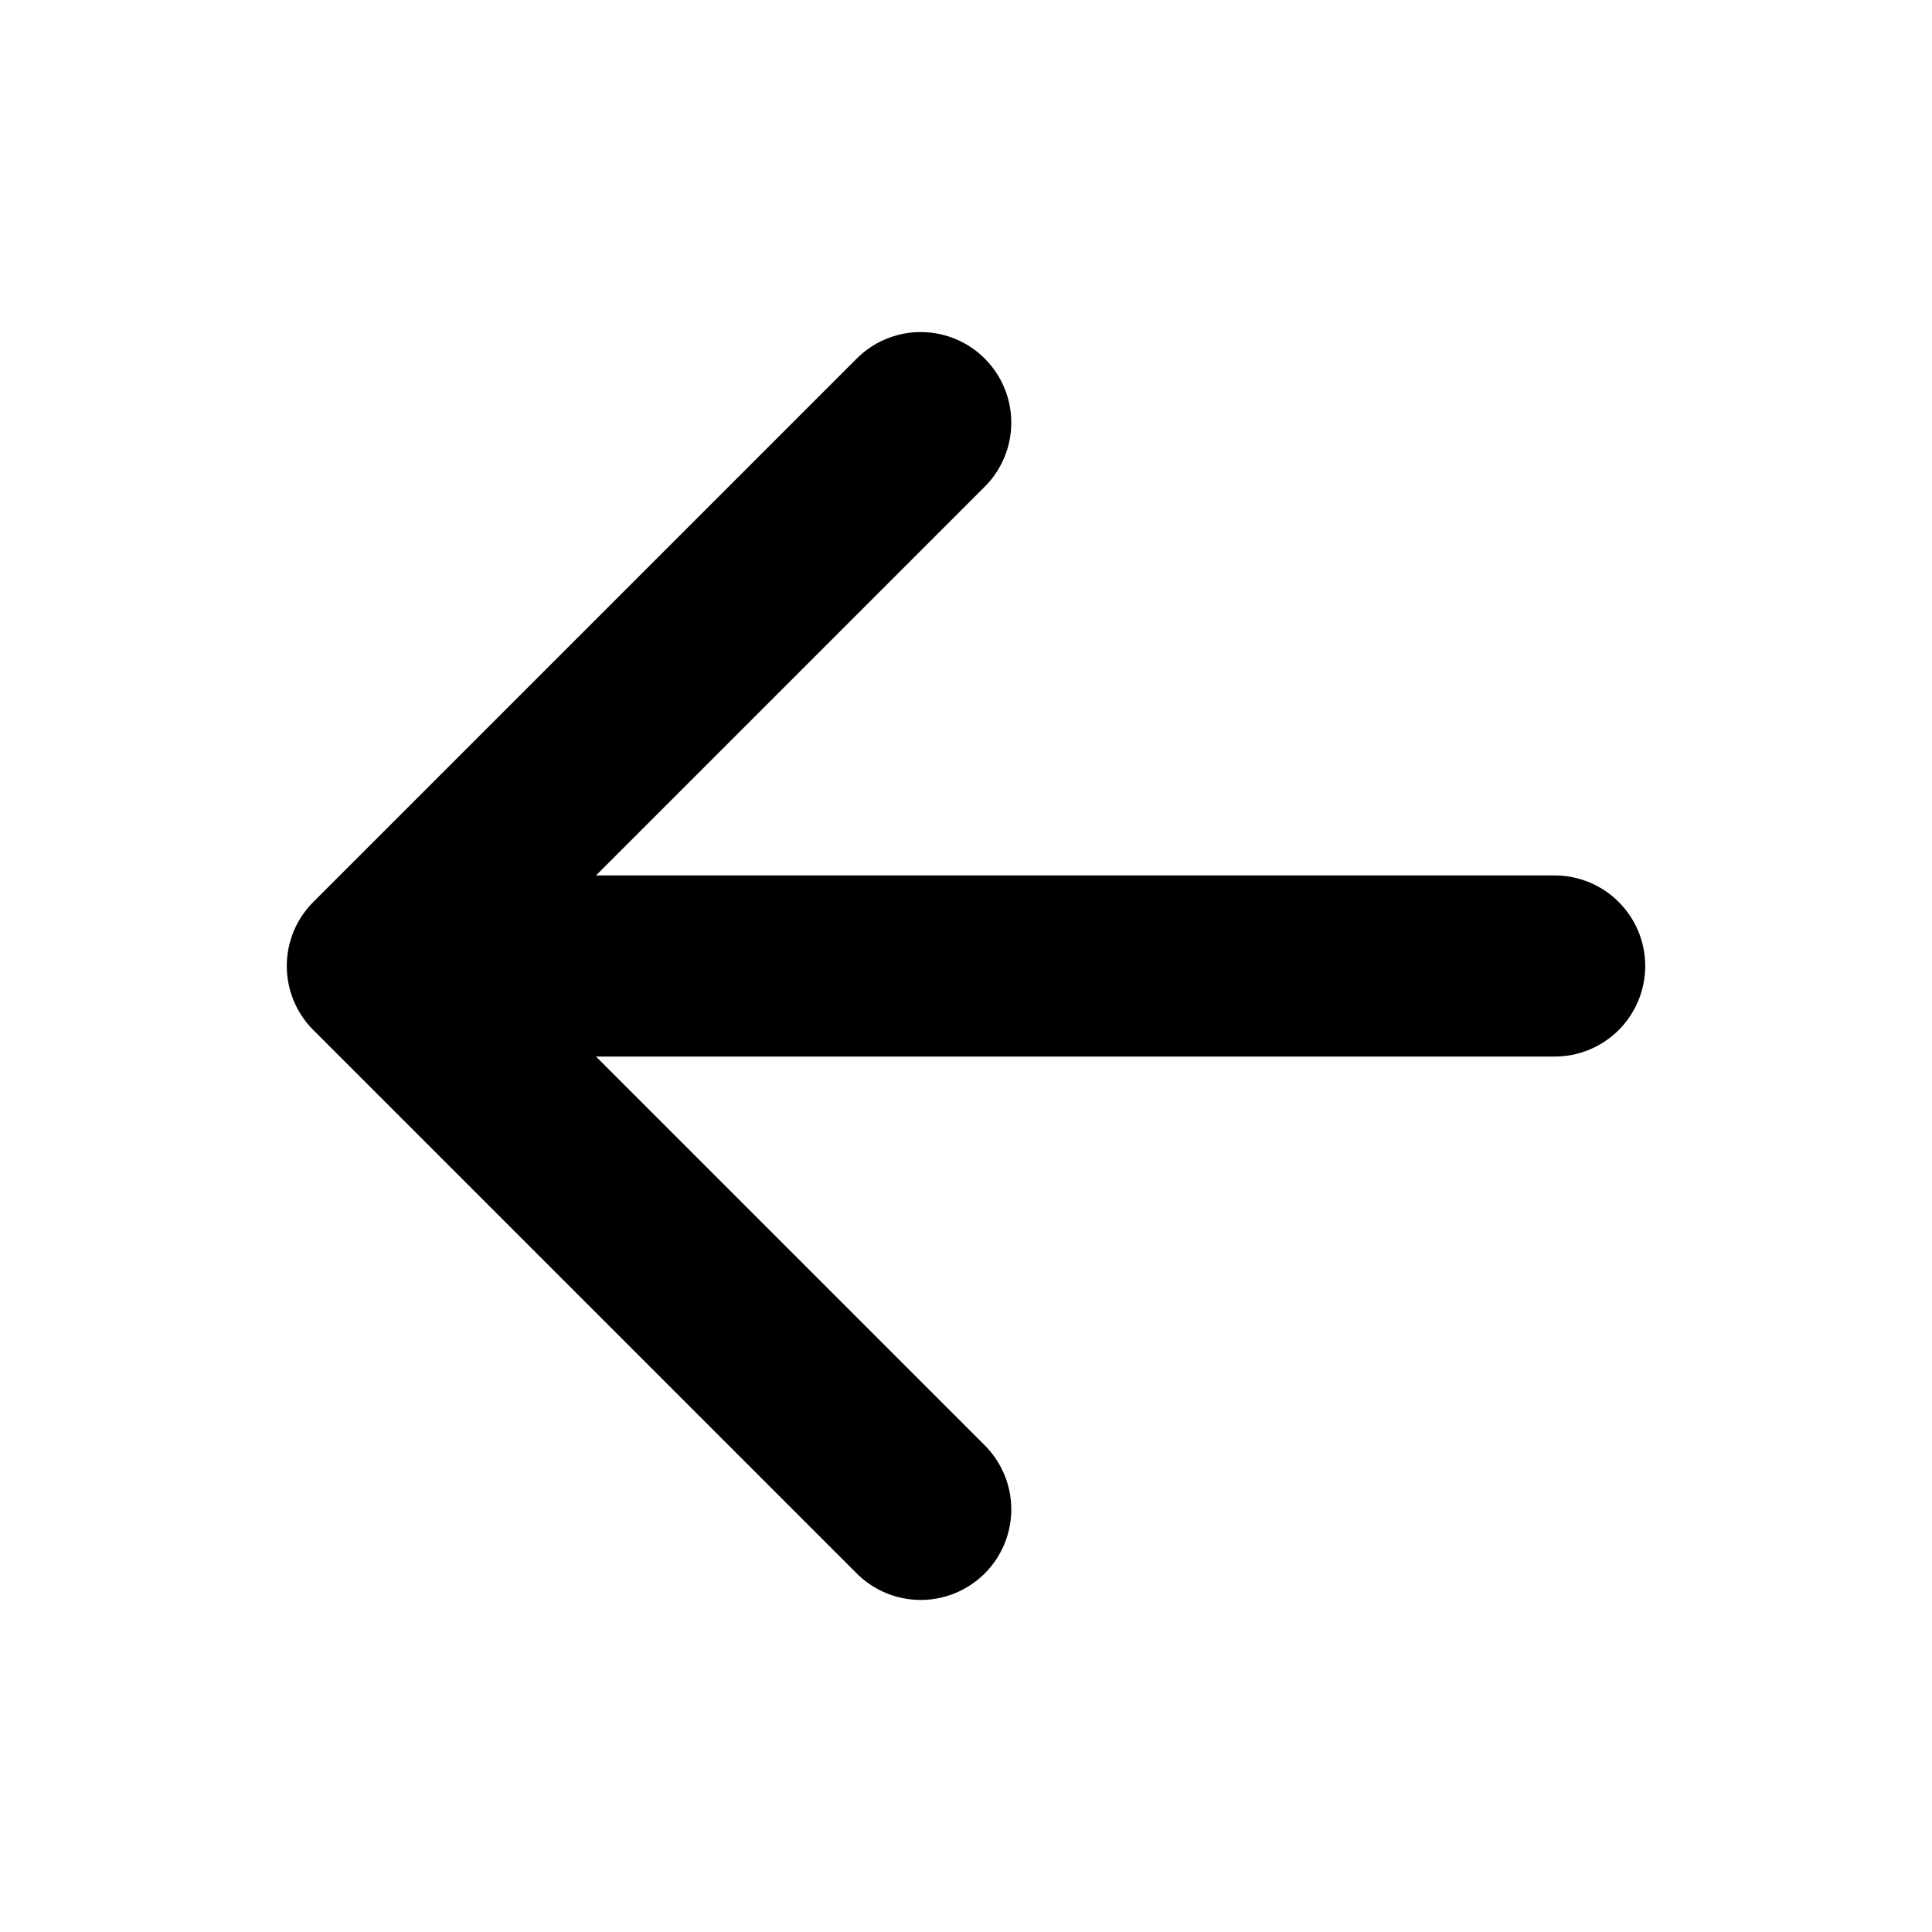
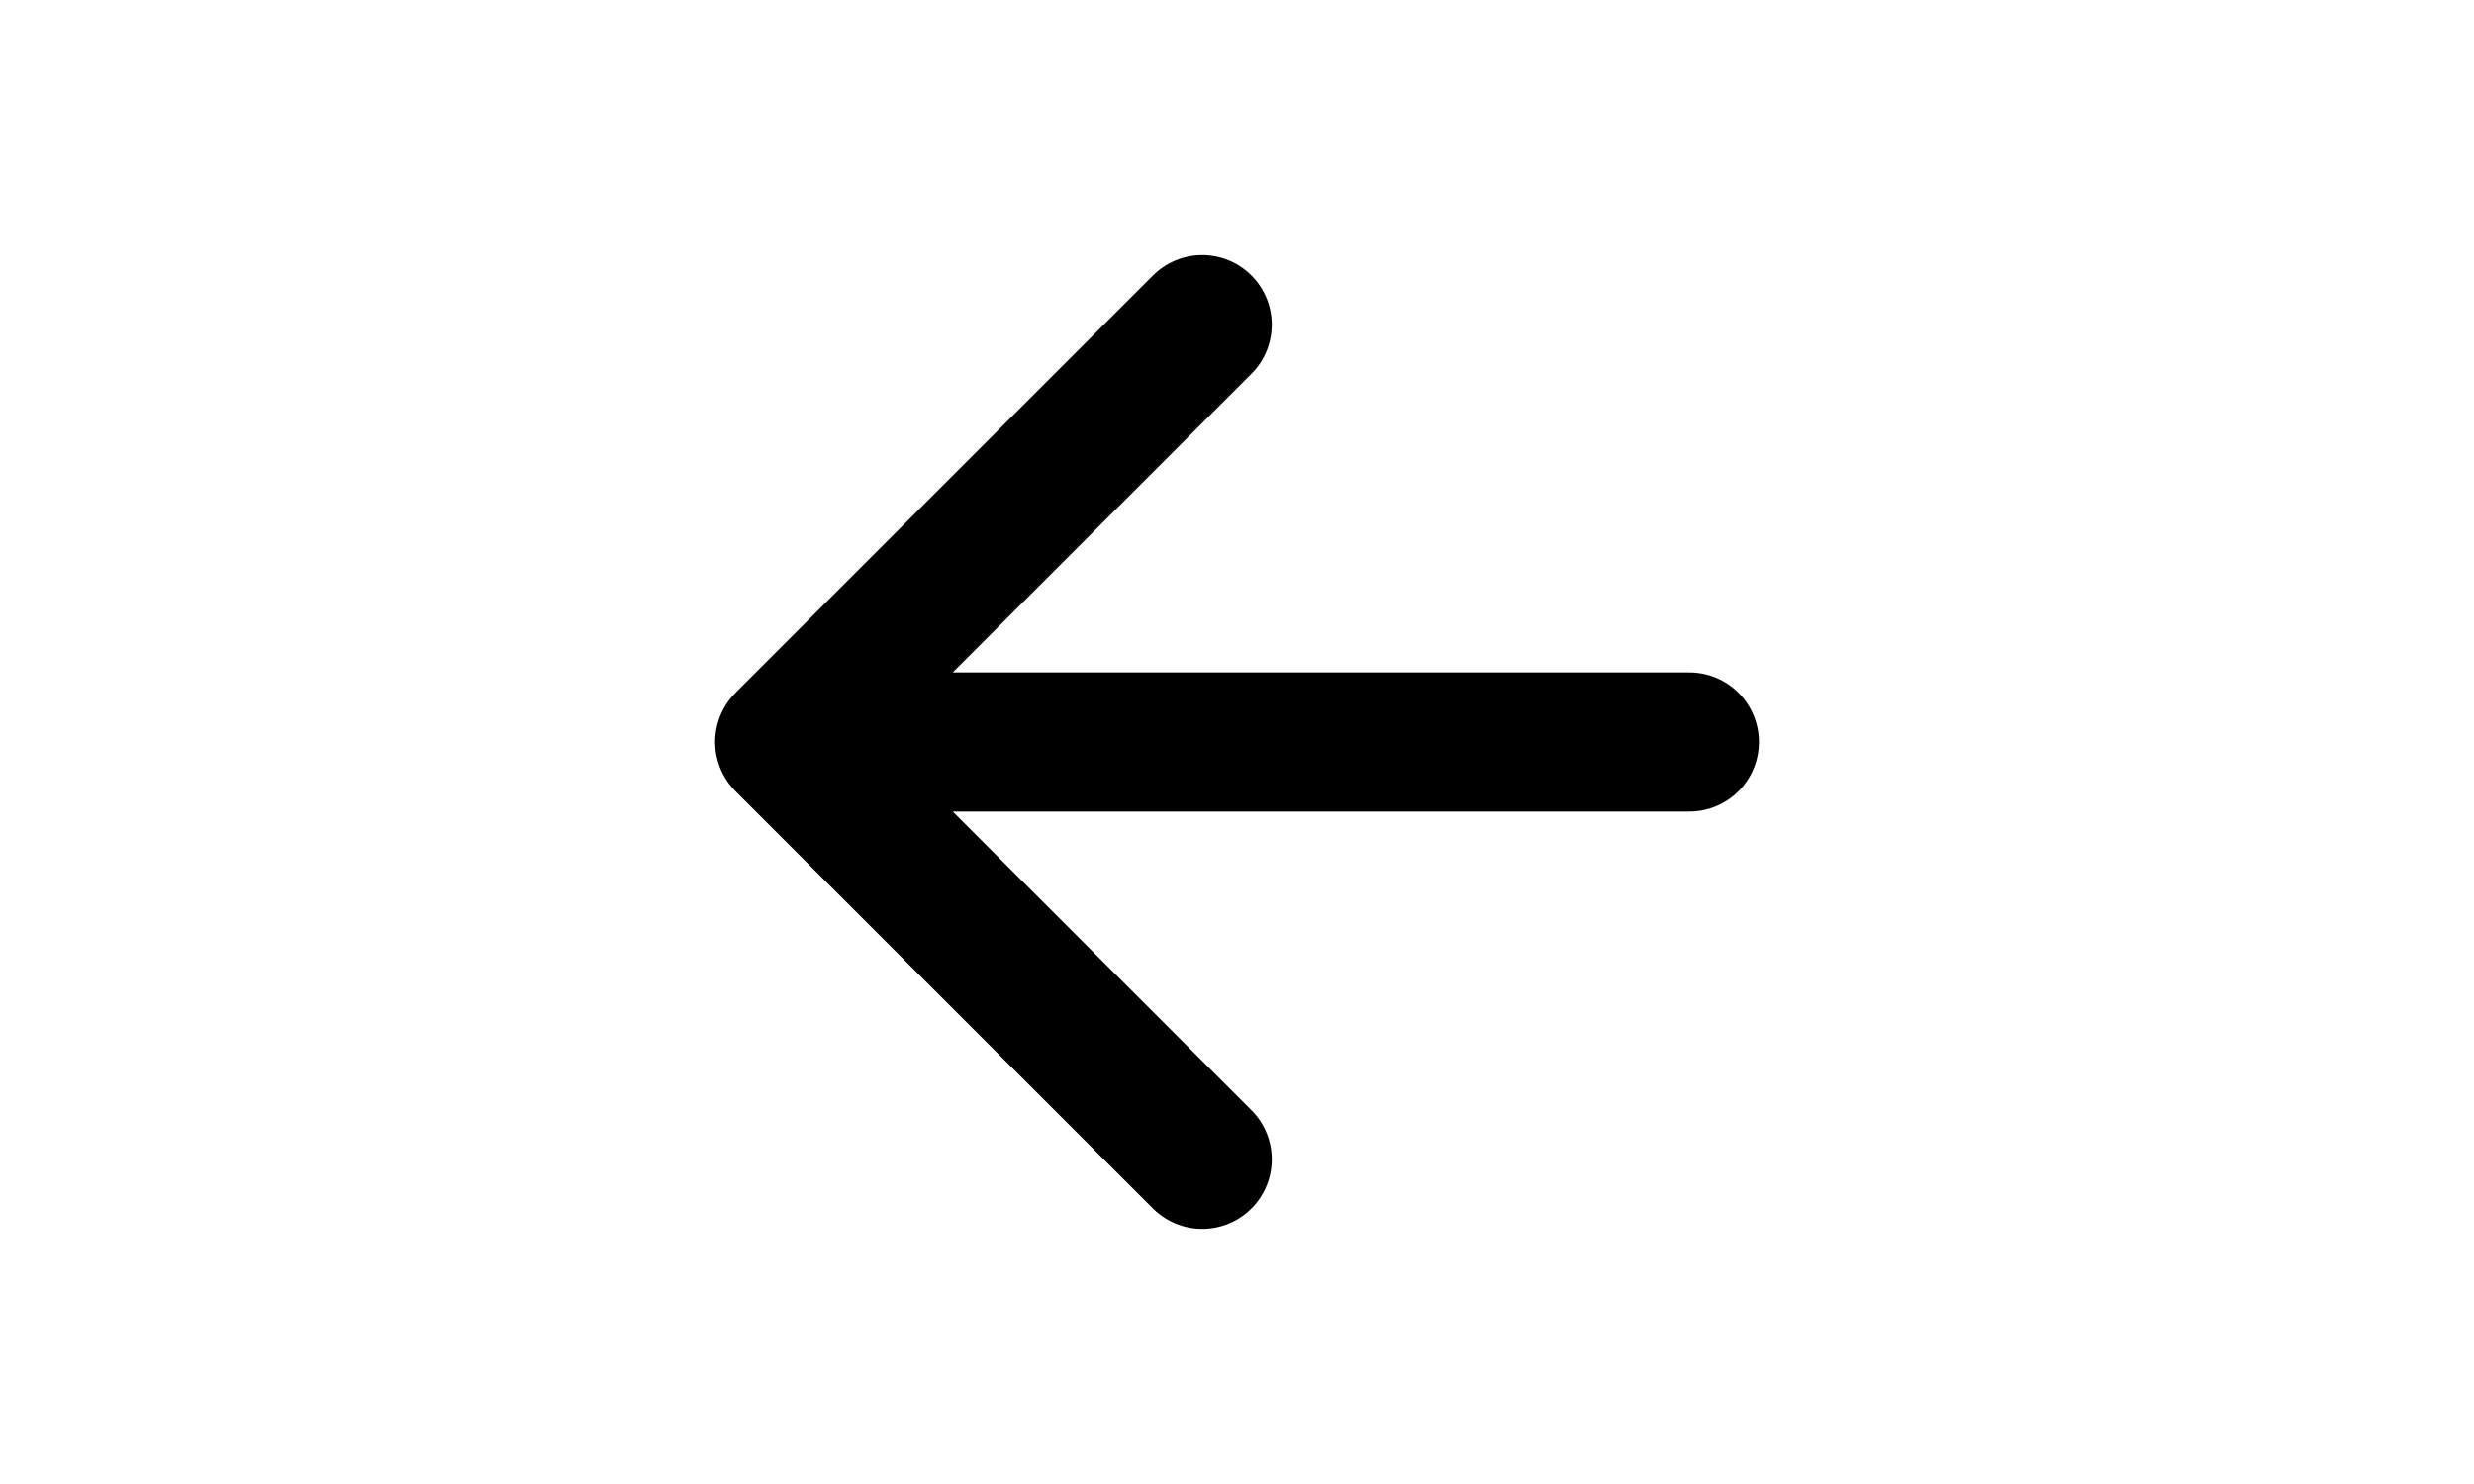
- <svg xmlns="http://www.w3.org/2000/svg" class="ionicon" viewBox="0 0 512 512">
+ <svg xmlns="http://www.w3.org/2000/svg" class="ionicon" width="30px" height="18px" viewBox="0 0 512 512">
  <path fill="none" stroke="currentColor" stroke-linecap="round" stroke-linejoin="round" stroke-width="48" d="M244 400L100 256l144-144M120 256h292" />
</svg>
